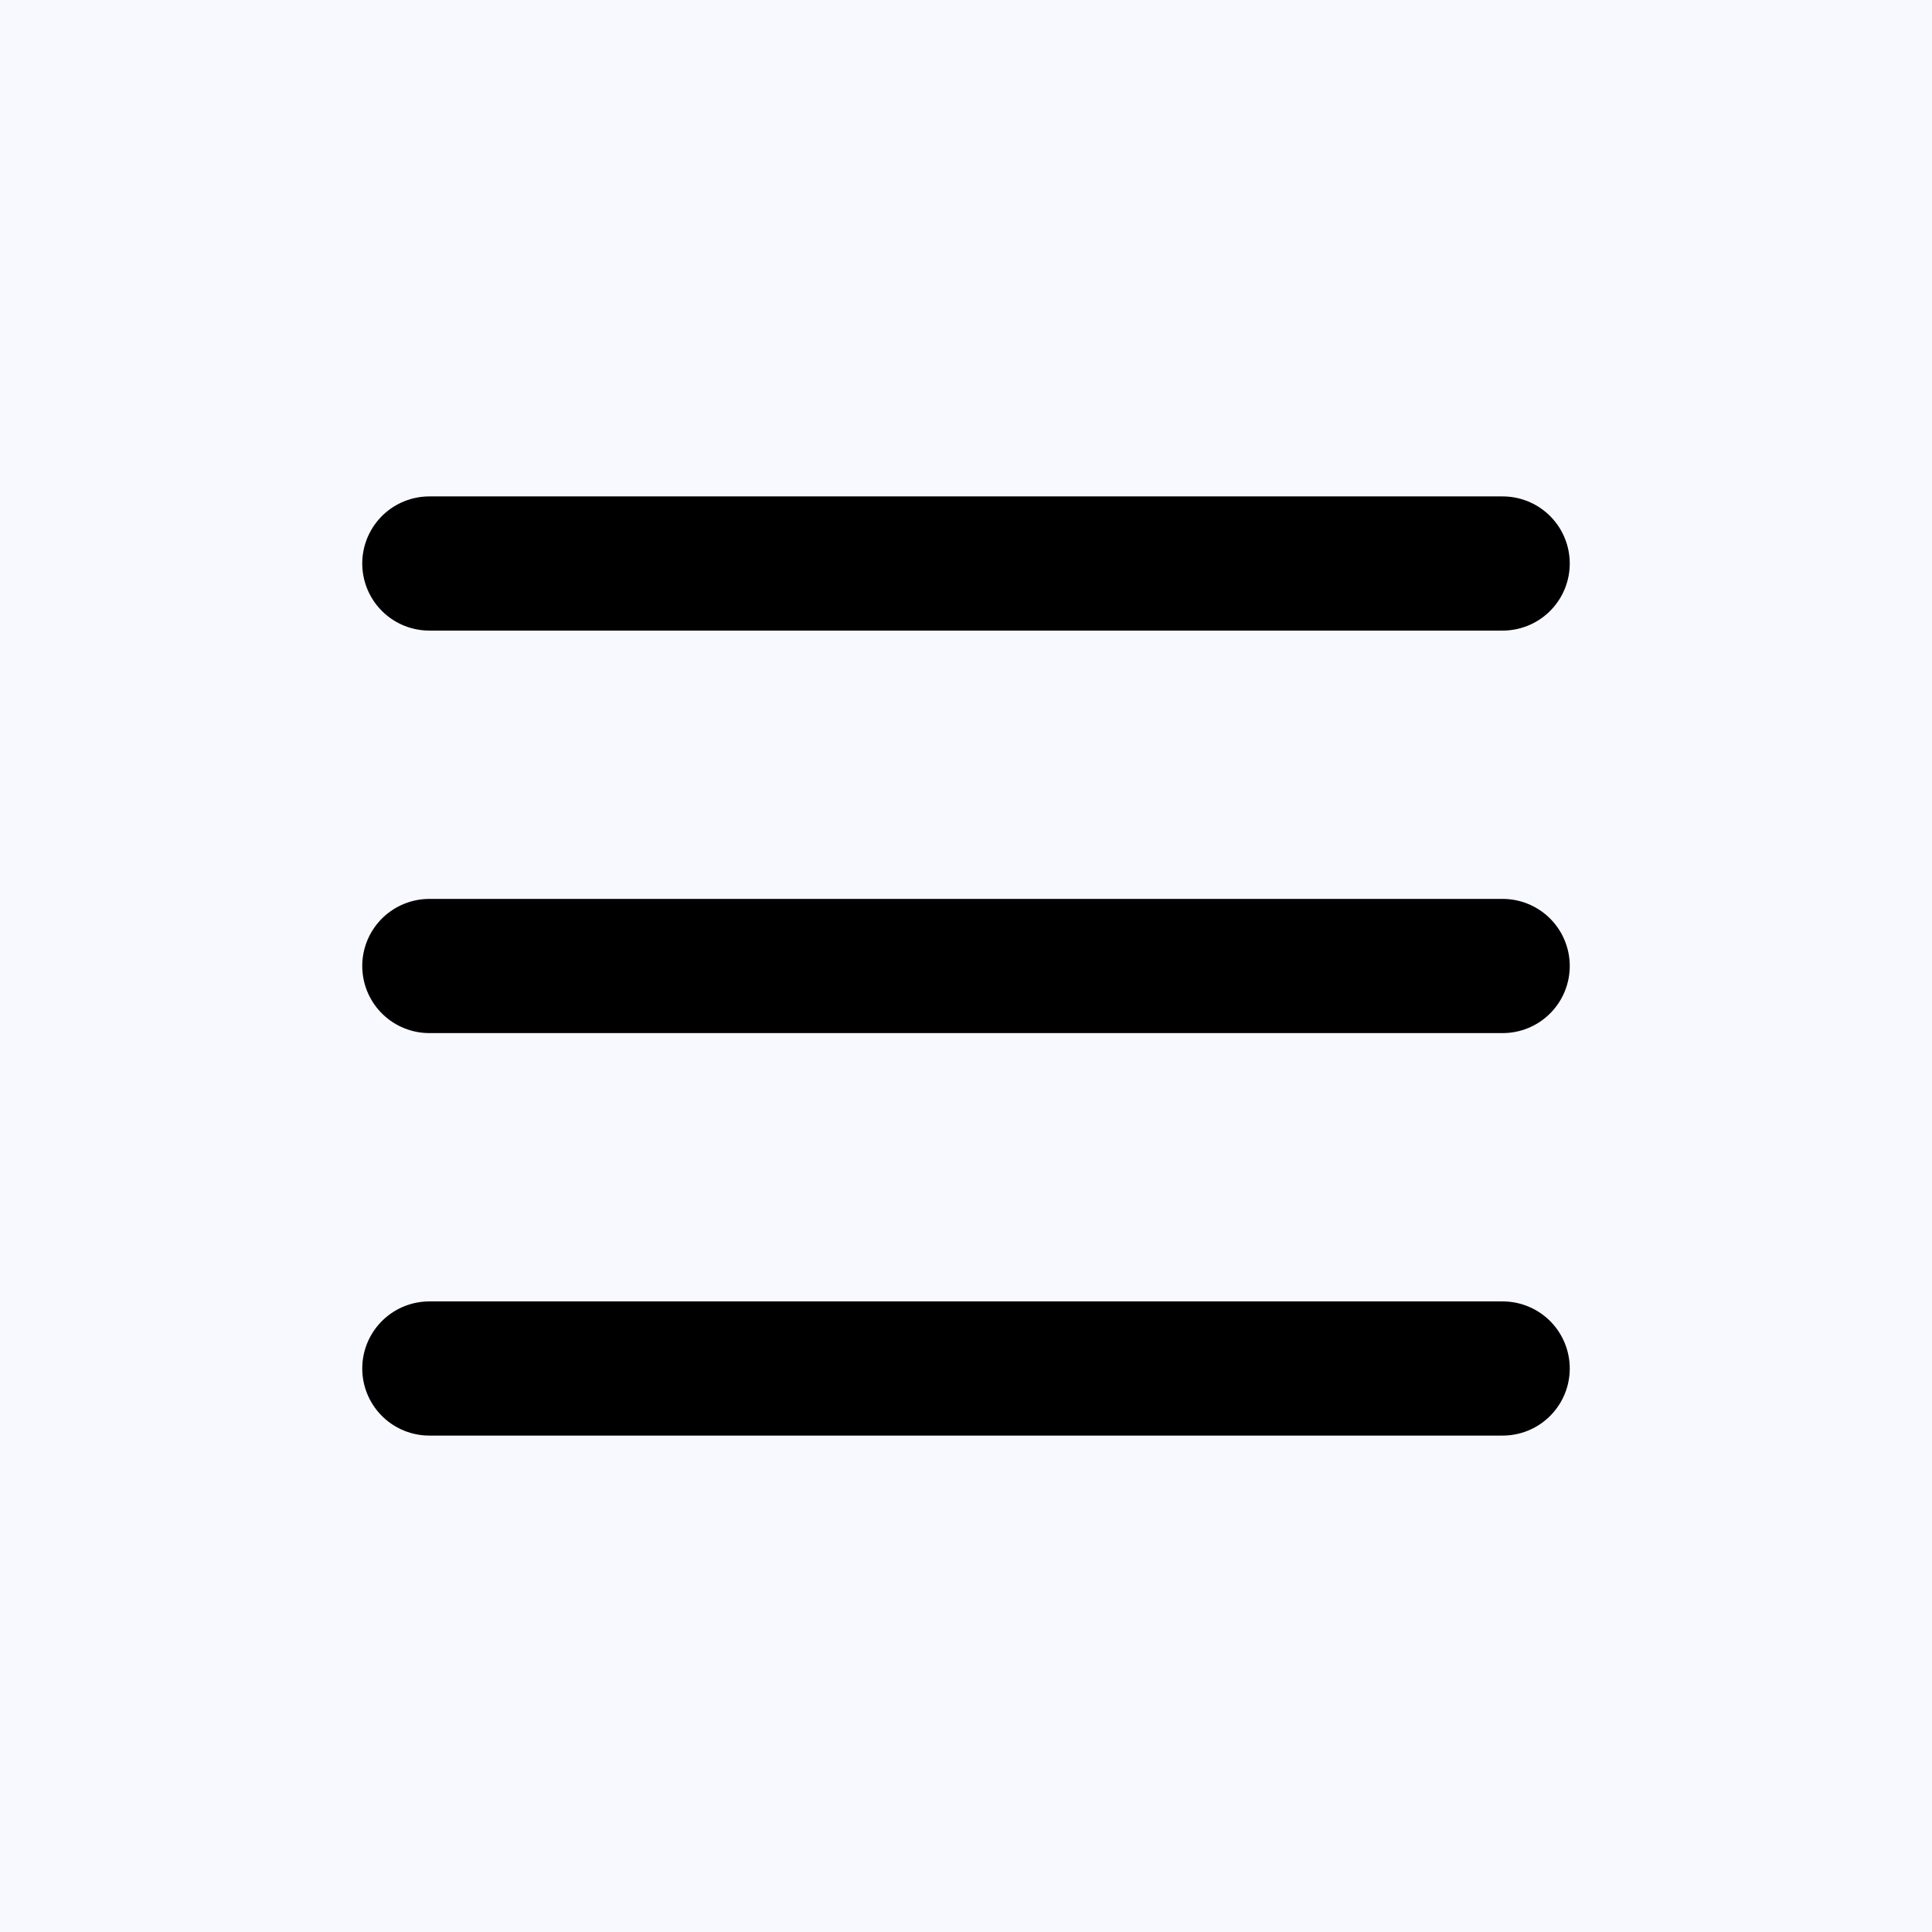
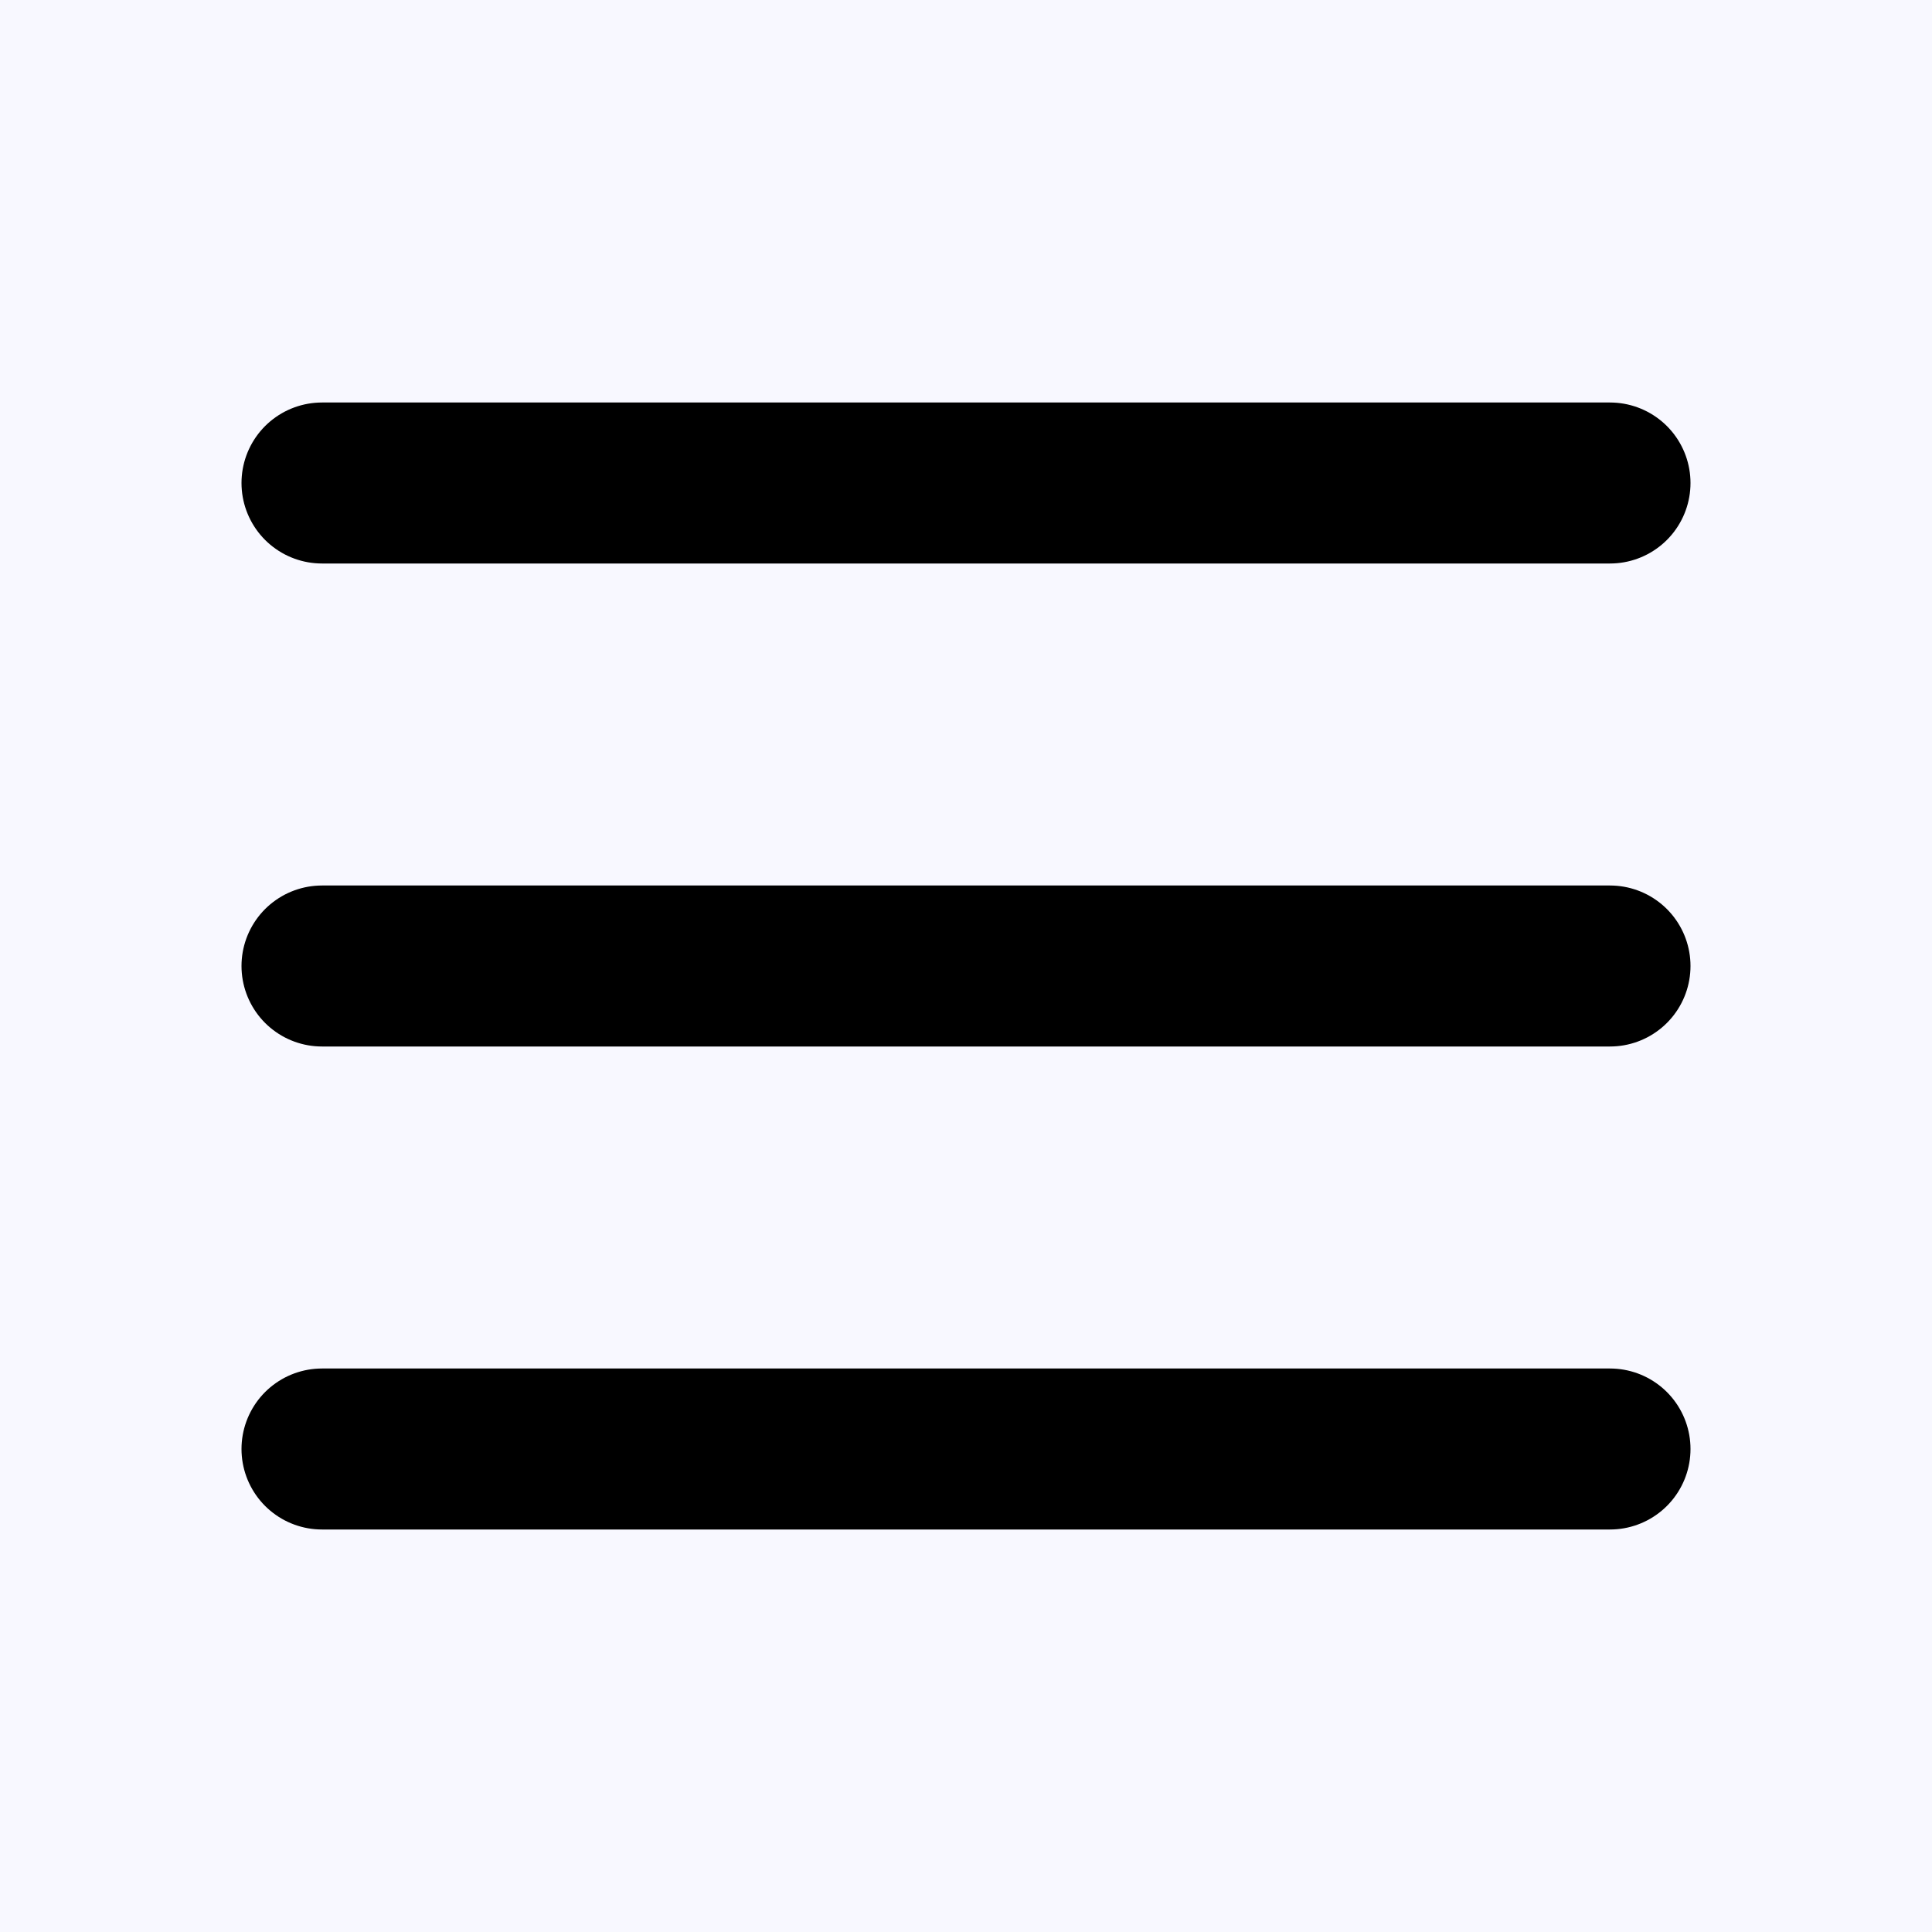
- <svg xmlns="http://www.w3.org/2000/svg" width="64px" height="64px" viewBox="-2.4 -2.4 28.80 28.80" fill="none">
+ <svg xmlns="http://www.w3.org/2000/svg" width="256px" height="256px" viewBox="0 0 24.00 24.00" fill="none" stroke="#000000">
  <g id="SVGRepo_bgCarrier" stroke-width="0">
-     <rect x="-2.4" y="-2.4" width="28.80" height="28.80" rx="0" fill="#f8f8ff" strokewidth="0" />
+     <rect x="0" y="0" width="24.00" height="24.00" rx="0" fill="#f8f8ff" strokewidth="0" />
  </g>
  <g id="SVGRepo_tracerCarrier" stroke-linecap="round" stroke-linejoin="round" />
  <g id="SVGRepo_iconCarrier">
    <path d="M4 18L20 18" stroke="#000000" stroke-width="2" stroke-linecap="round" />
    <path d="M4 12L20 12" stroke="#000000" stroke-width="2" stroke-linecap="round" />
    <path d="M4 6L20 6" stroke="#000000" stroke-width="2" stroke-linecap="round" />
  </g>
</svg>
